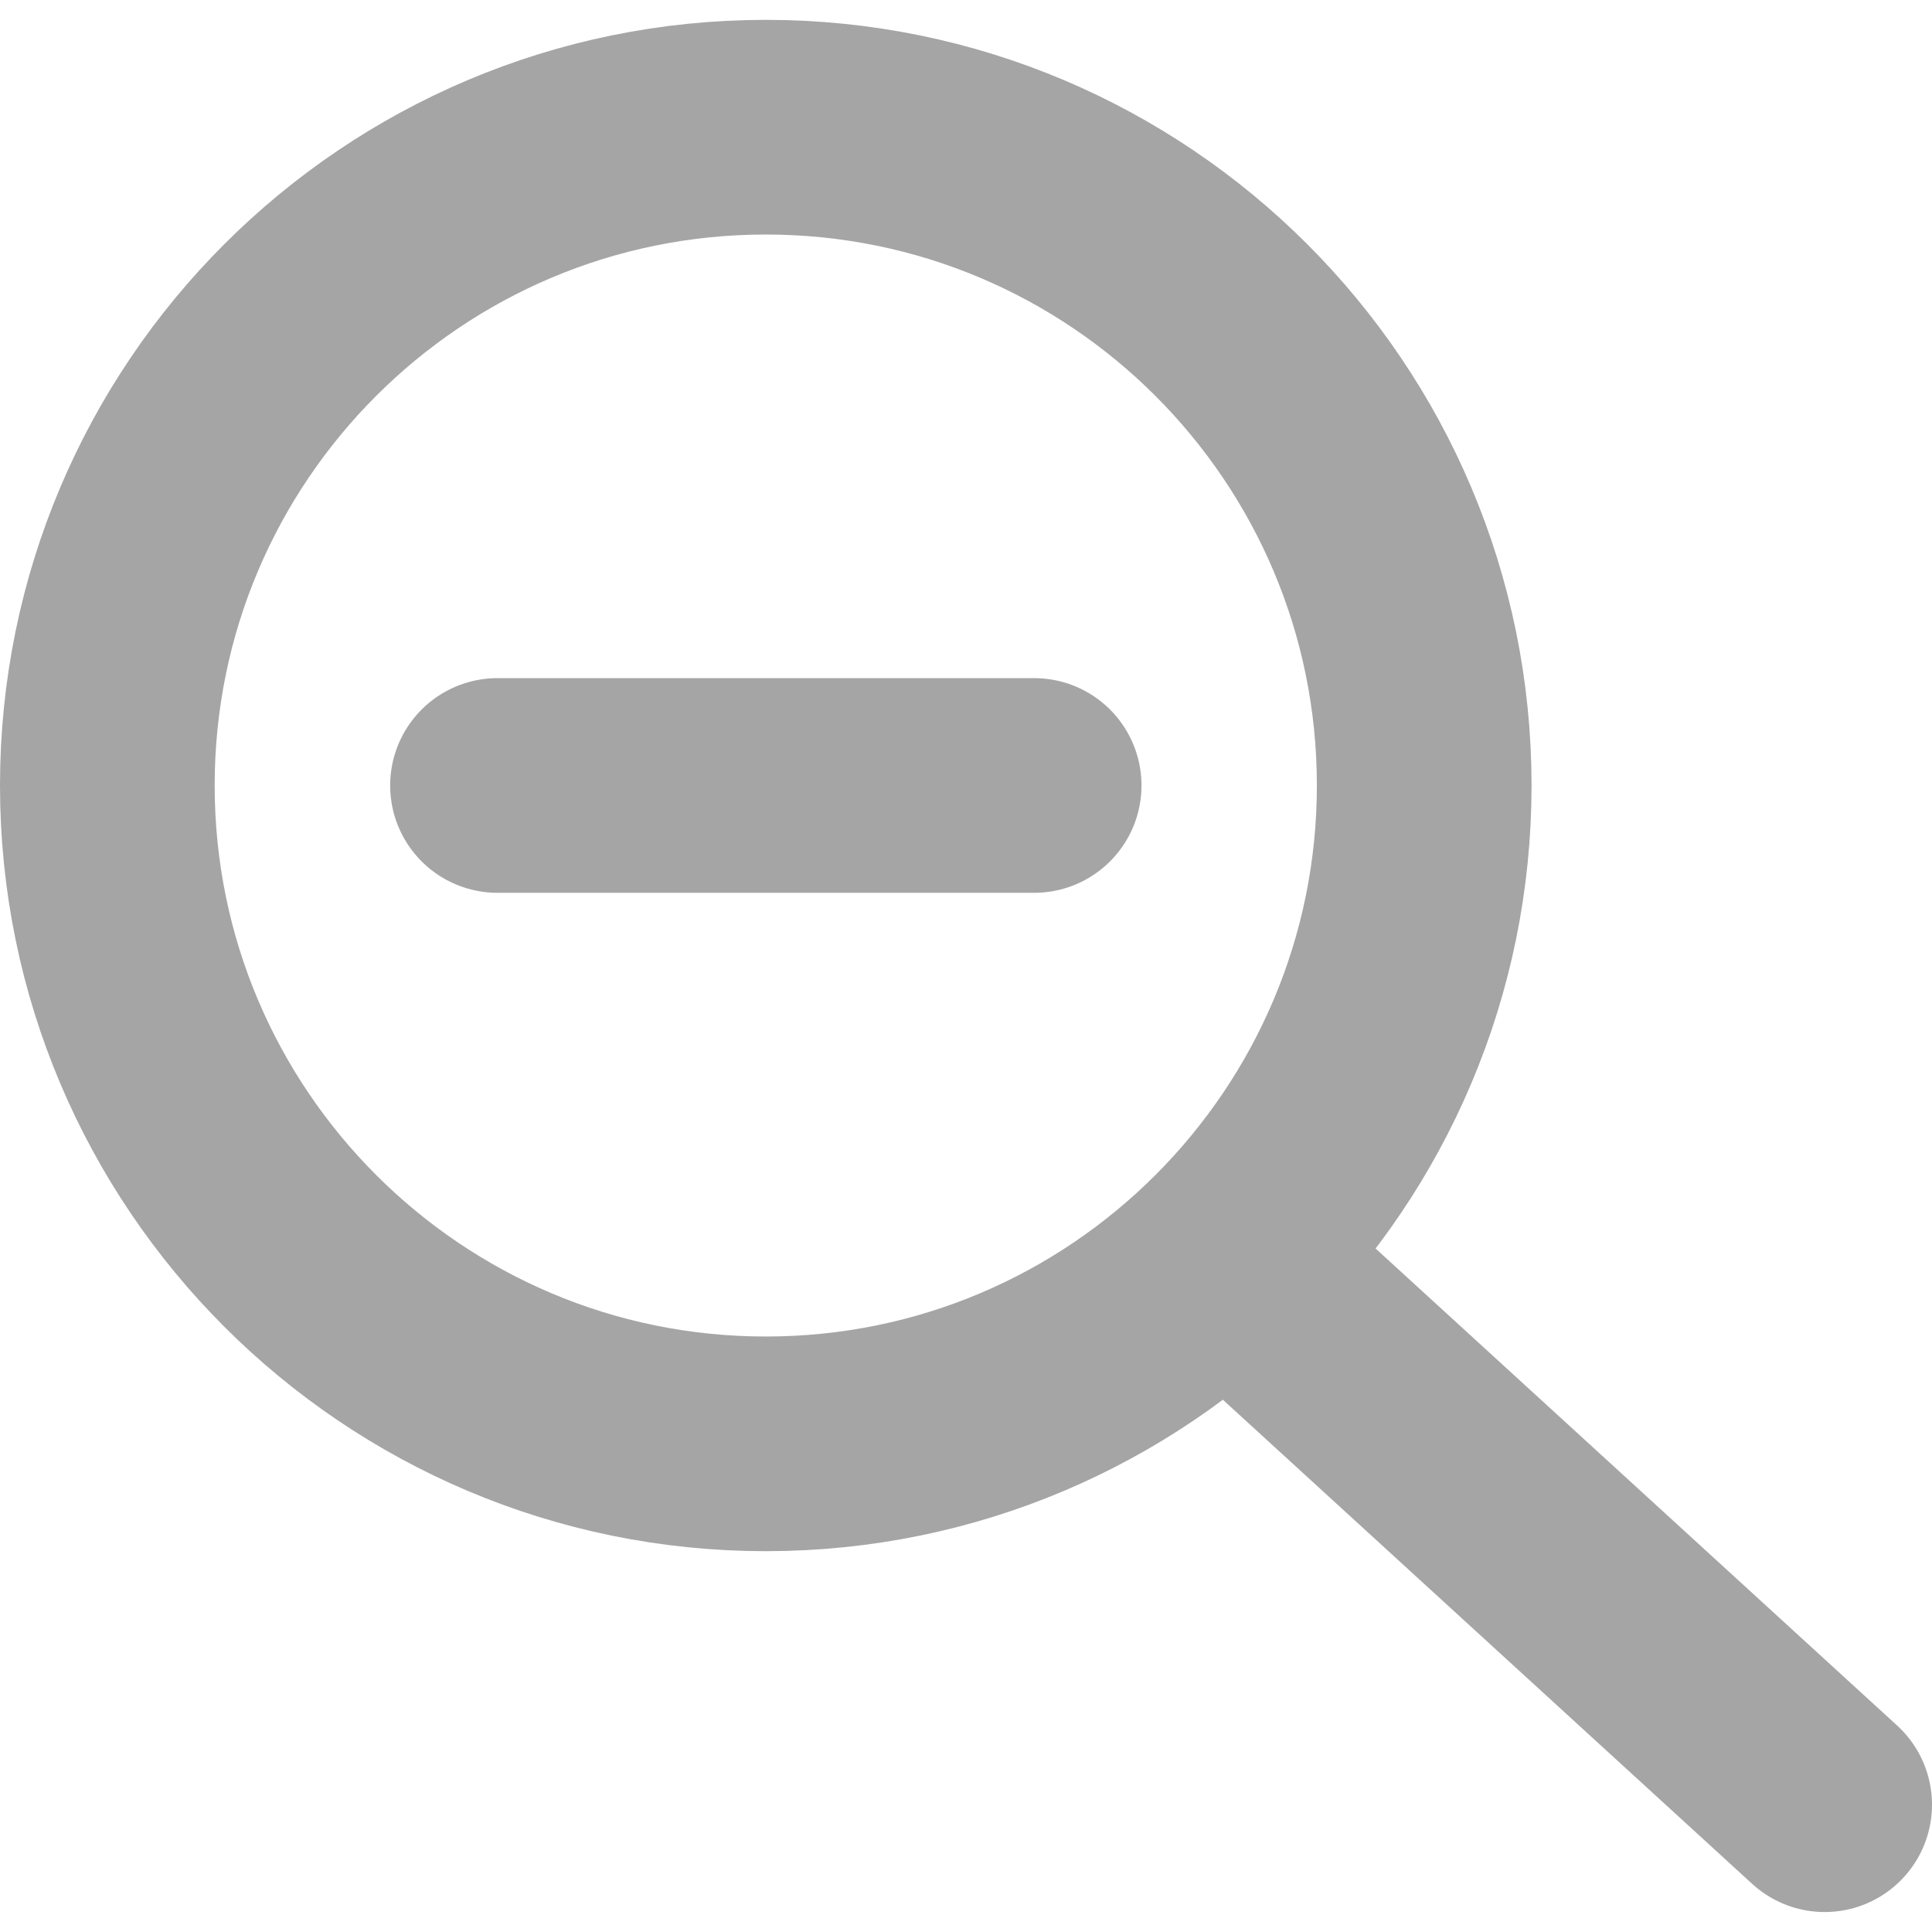
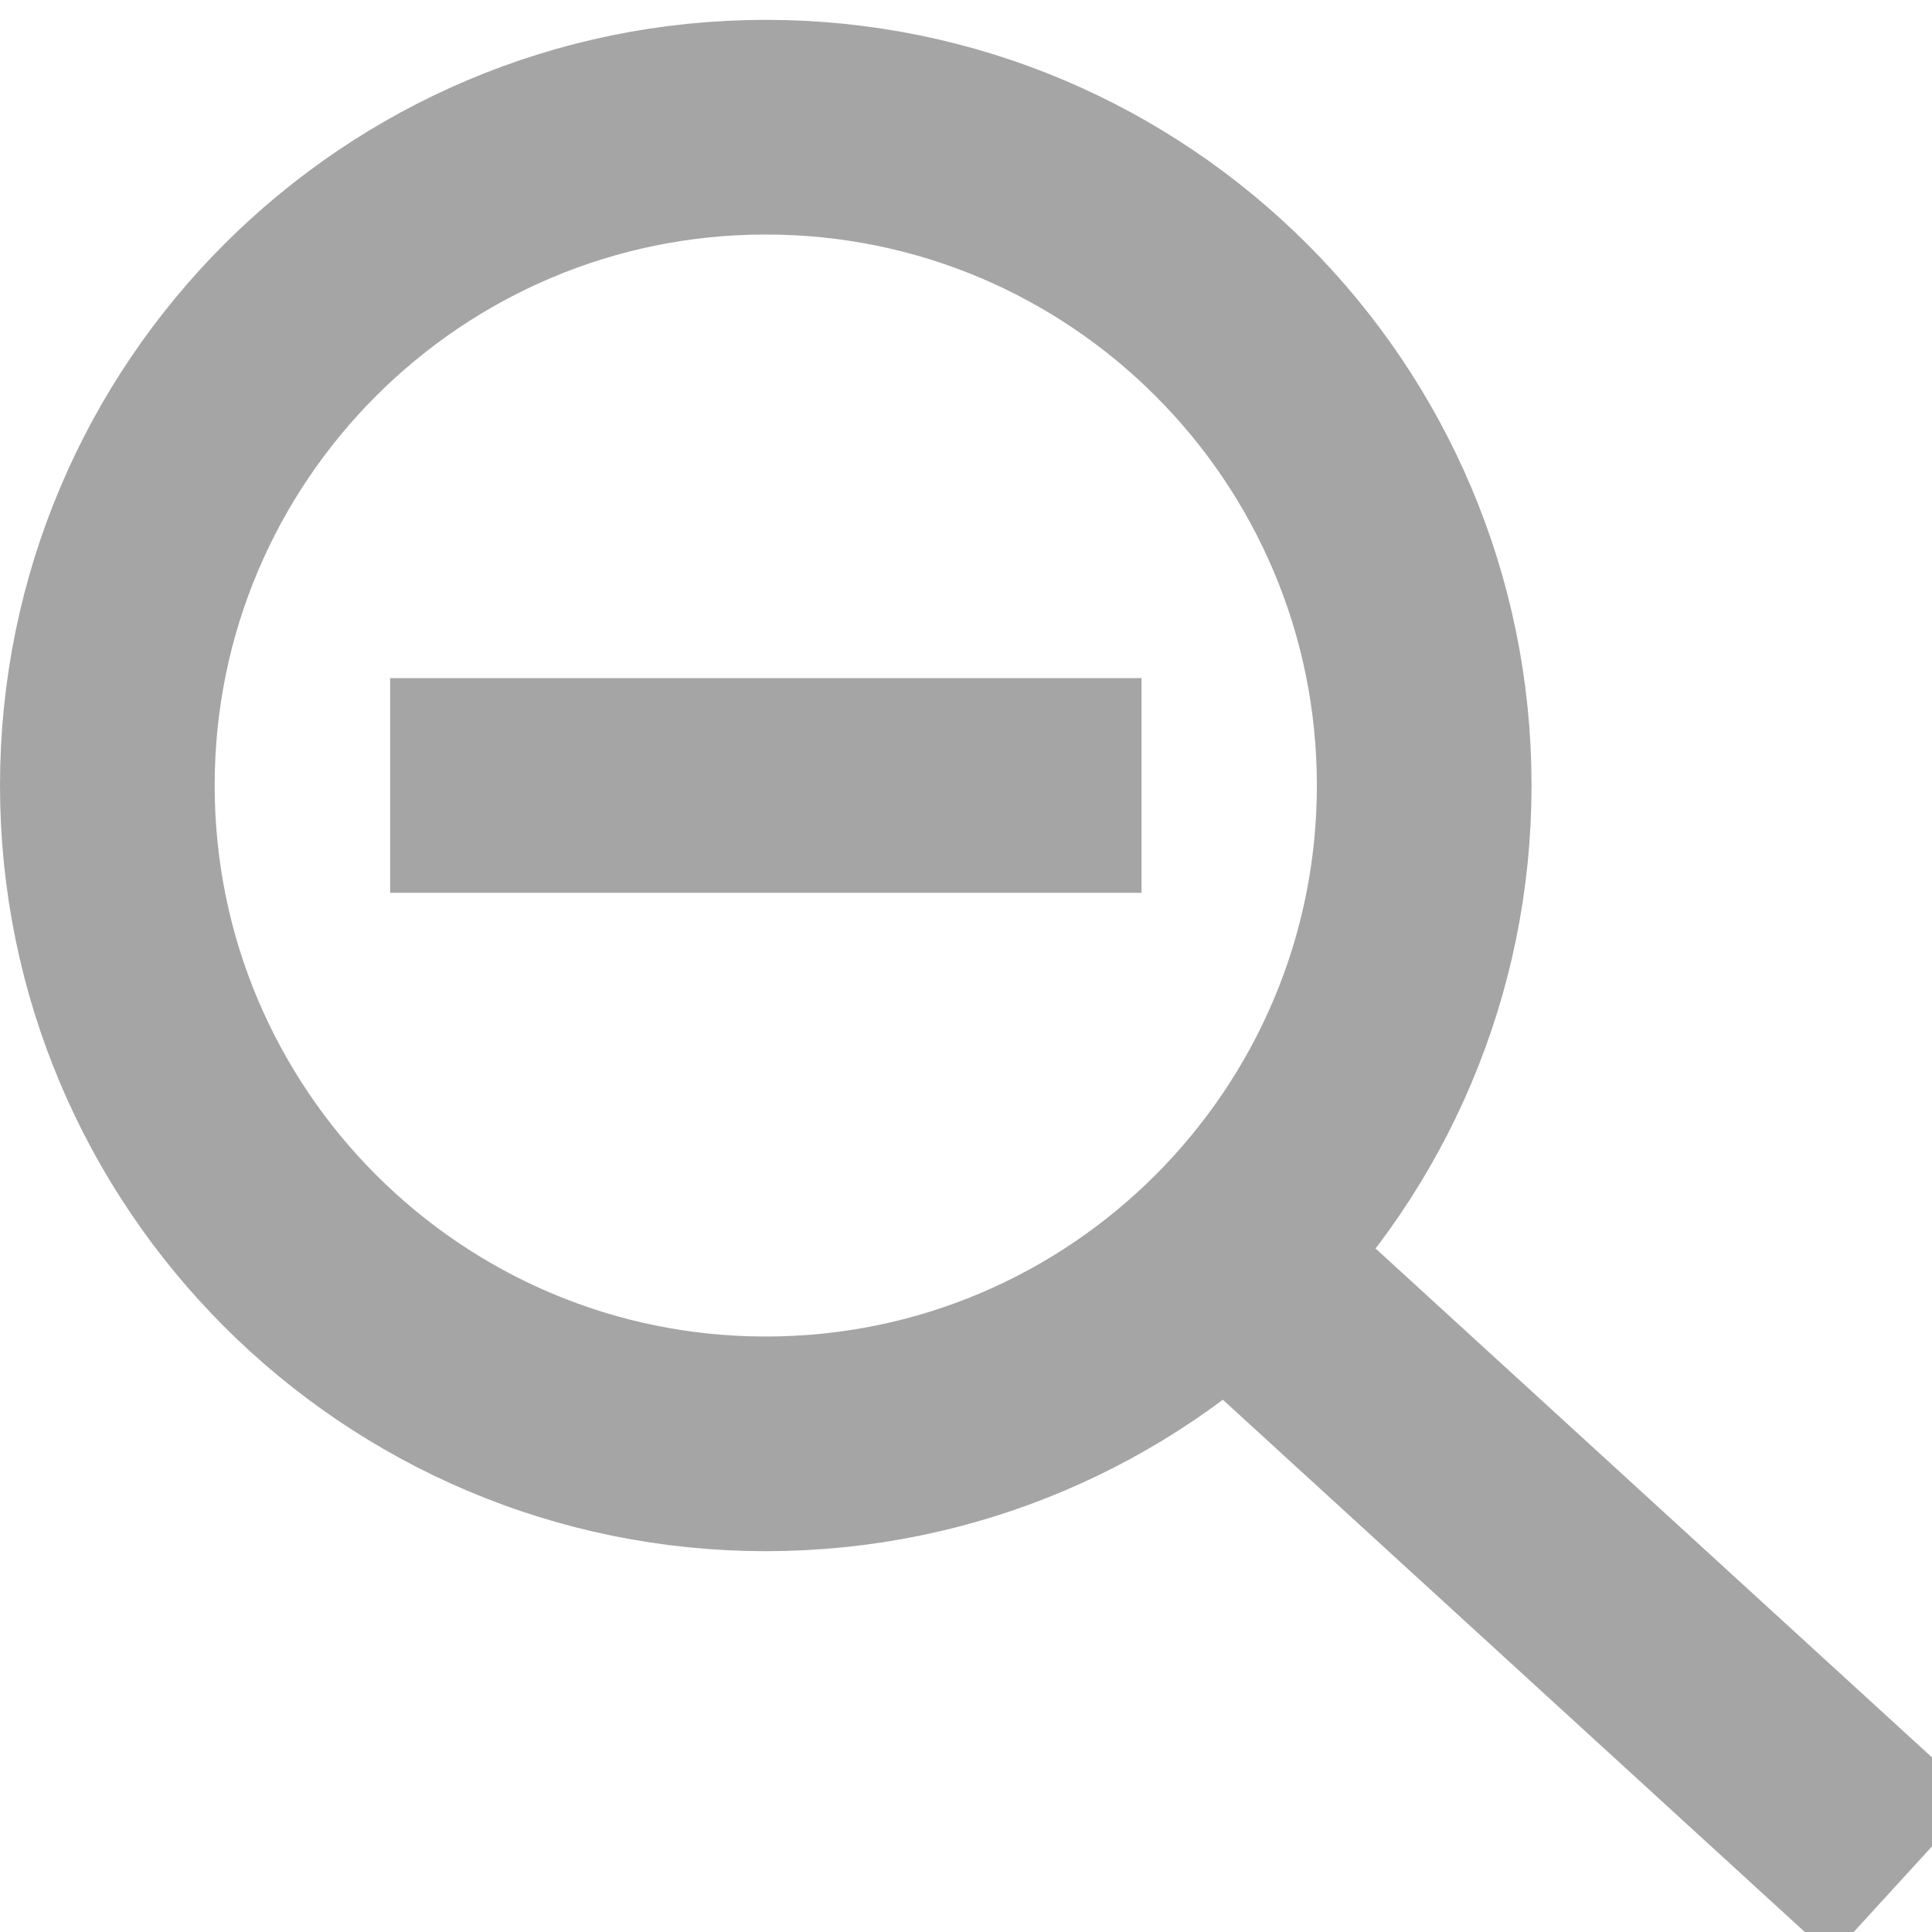
<svg xmlns="http://www.w3.org/2000/svg" version="1.1" id="Layer_1" x="0px" y="0px" width="18px" height="18px" viewBox="0 0 18 18" enable-background="new 0 0 18 18" xml:space="preserve">
  <g>
-     <line fill="none" stroke="#A5A5A5" stroke-width="2" stroke-linecap="round" x1="11.8" y1="12.058" x2="17" y2="16.814" />
-     <path fill="none" stroke="#A5A5A5" stroke-width="2" stroke-linecap="round" d="M13.269,7.318c0,3.385-2.747,6.134-6.134,6.134   S1,10.703,1,7.318c0-3.387,2.748-6.133,6.135-6.133S13.269,3.932,13.269,7.318z" />
-     <line fill="none" stroke="#A5A5A5" stroke-width="2" stroke-linecap="round" x1="4.635" y1="7.318" x2="9.635" y2="7.318" />
+     <line fill="none" stroke="#A5A5A5" stroke-width="2" stroke-linecap="square" x1="11.8" y1="12.058" x2="17" y2="16.814" />
+     <path fill="none" stroke="#A5A5A5" stroke-width="2" stroke-linecap="square" d="M13.269,7.318c0,3.385-2.747,6.134-6.134,6.134   S1,10.703,1,7.318c0-3.387,2.748-6.133,6.135-6.133S13.269,3.932,13.269,7.318z" />
+     <line fill="none" stroke="#A5A5A5" stroke-width="2" stroke-linecap="square" x1="4.635" y1="7.318" x2="9.635" y2="7.318" />
  </g>
</svg>
